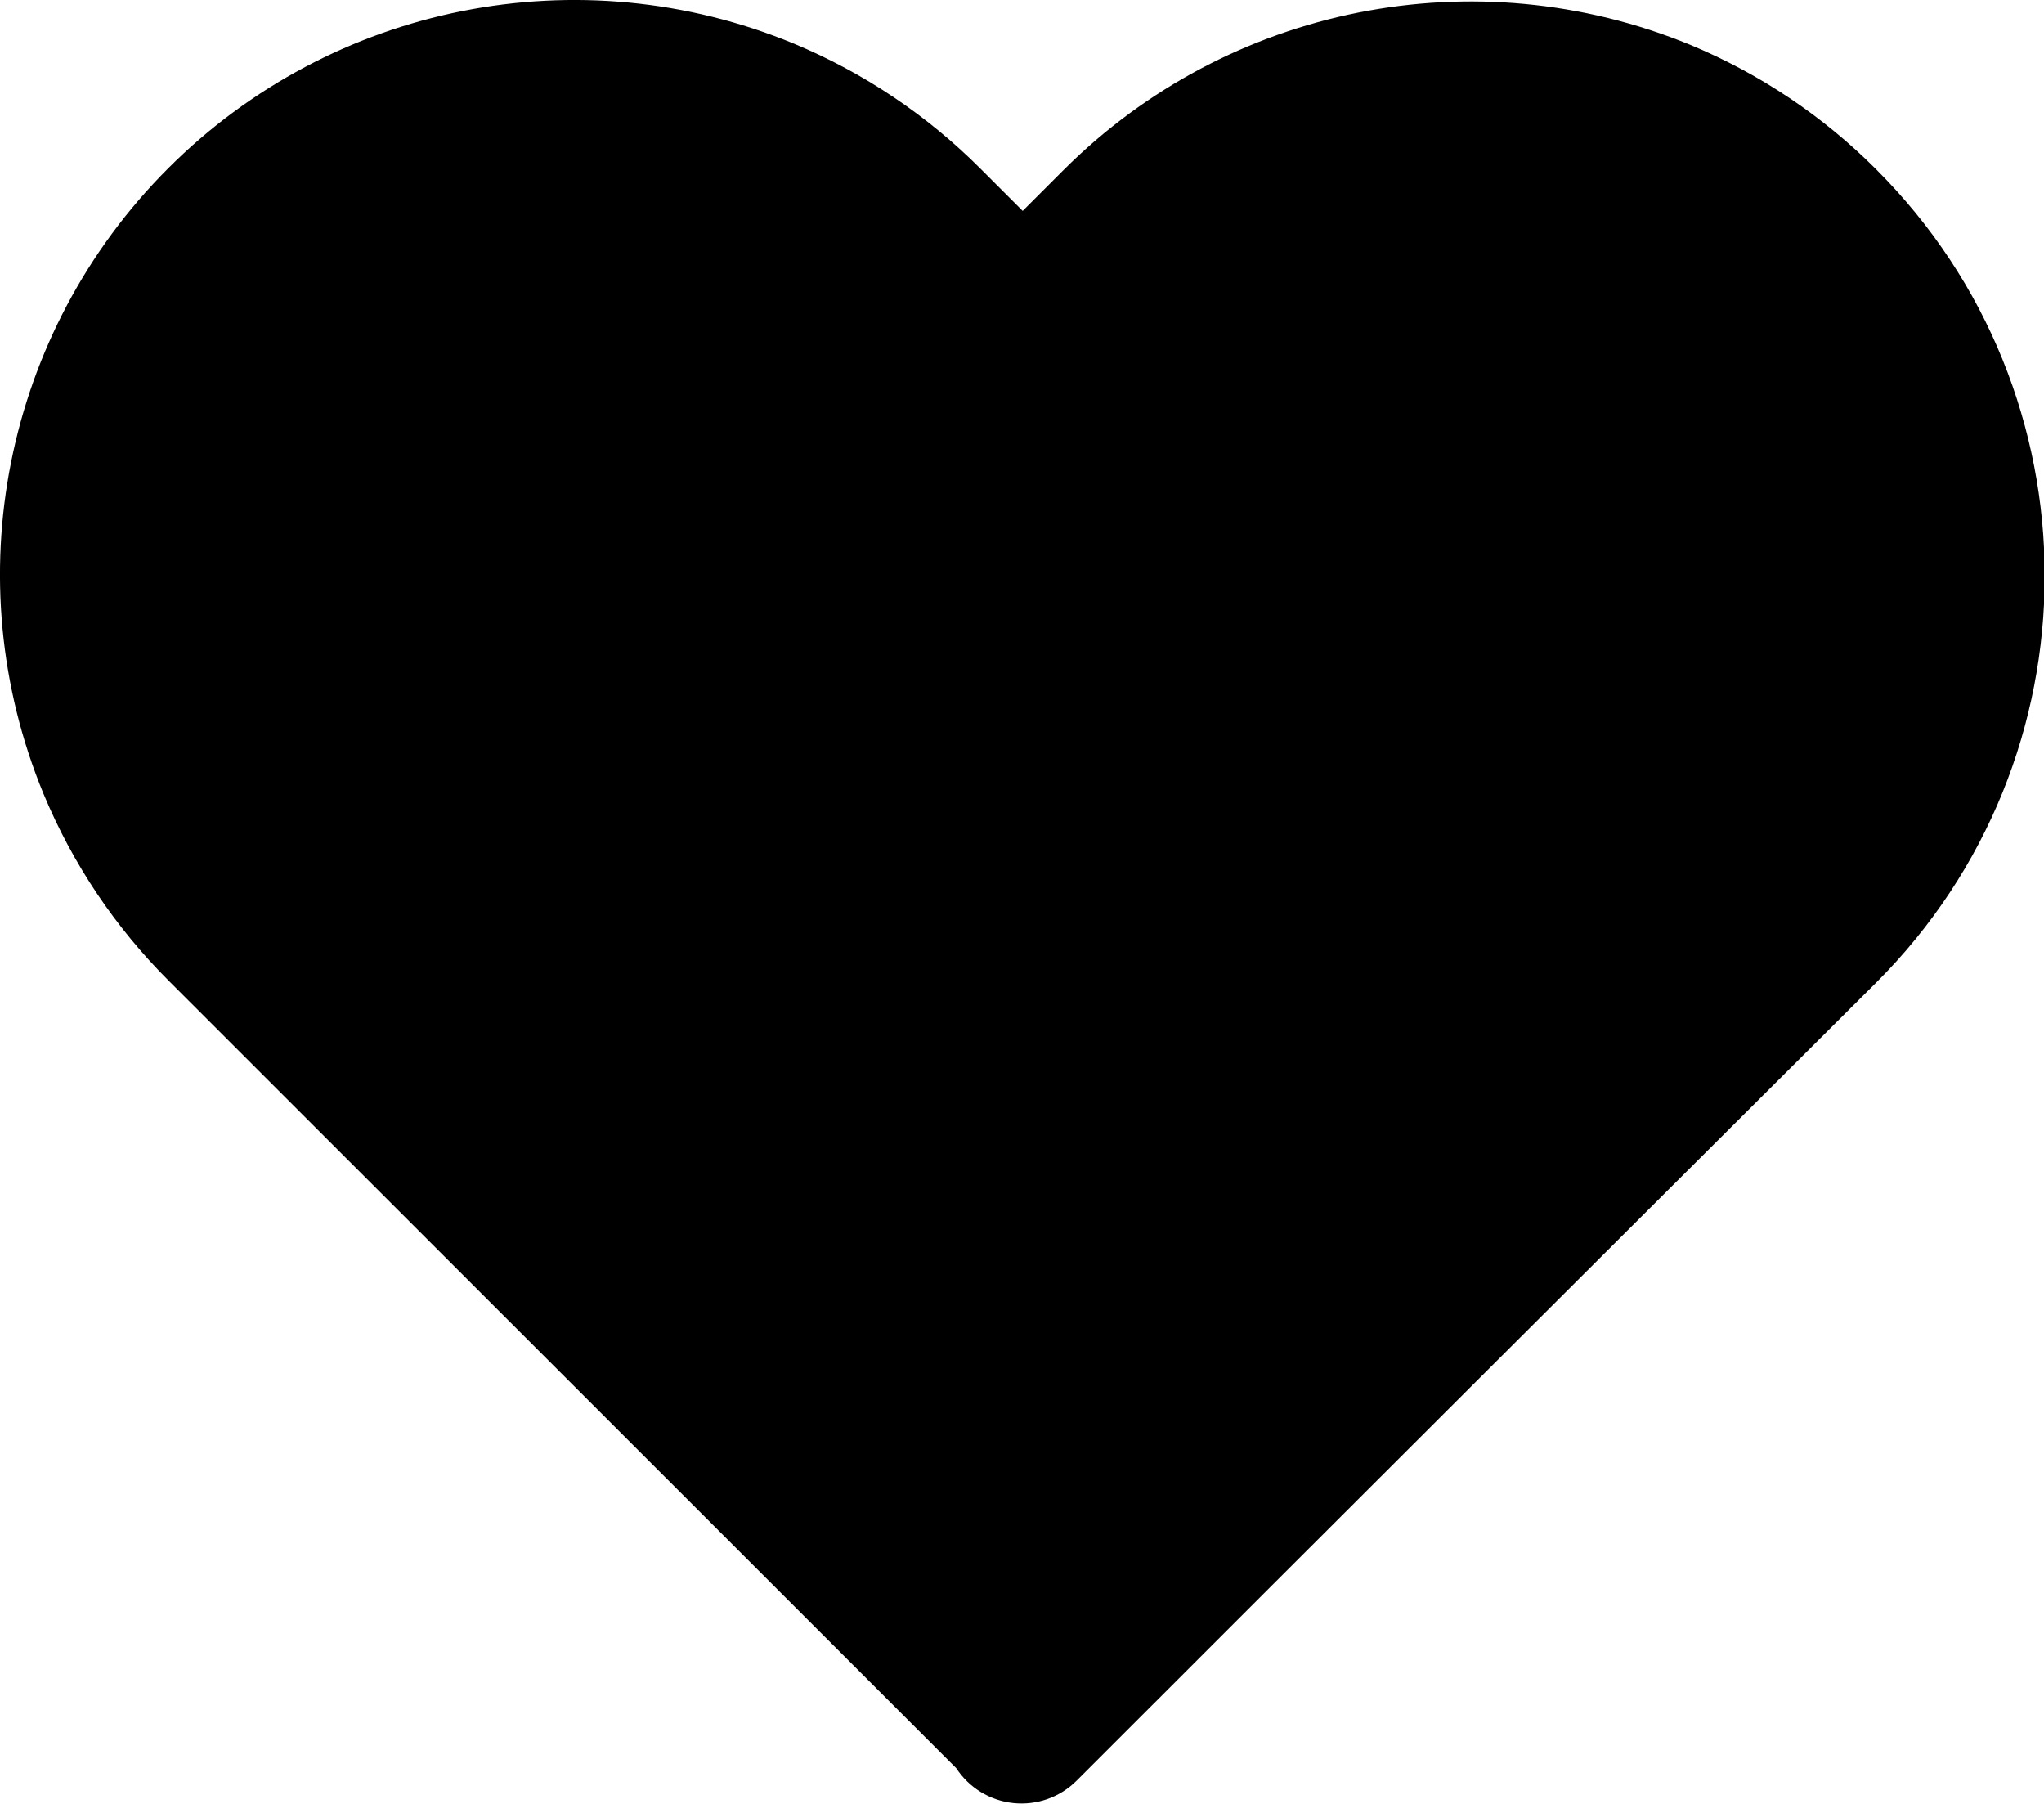
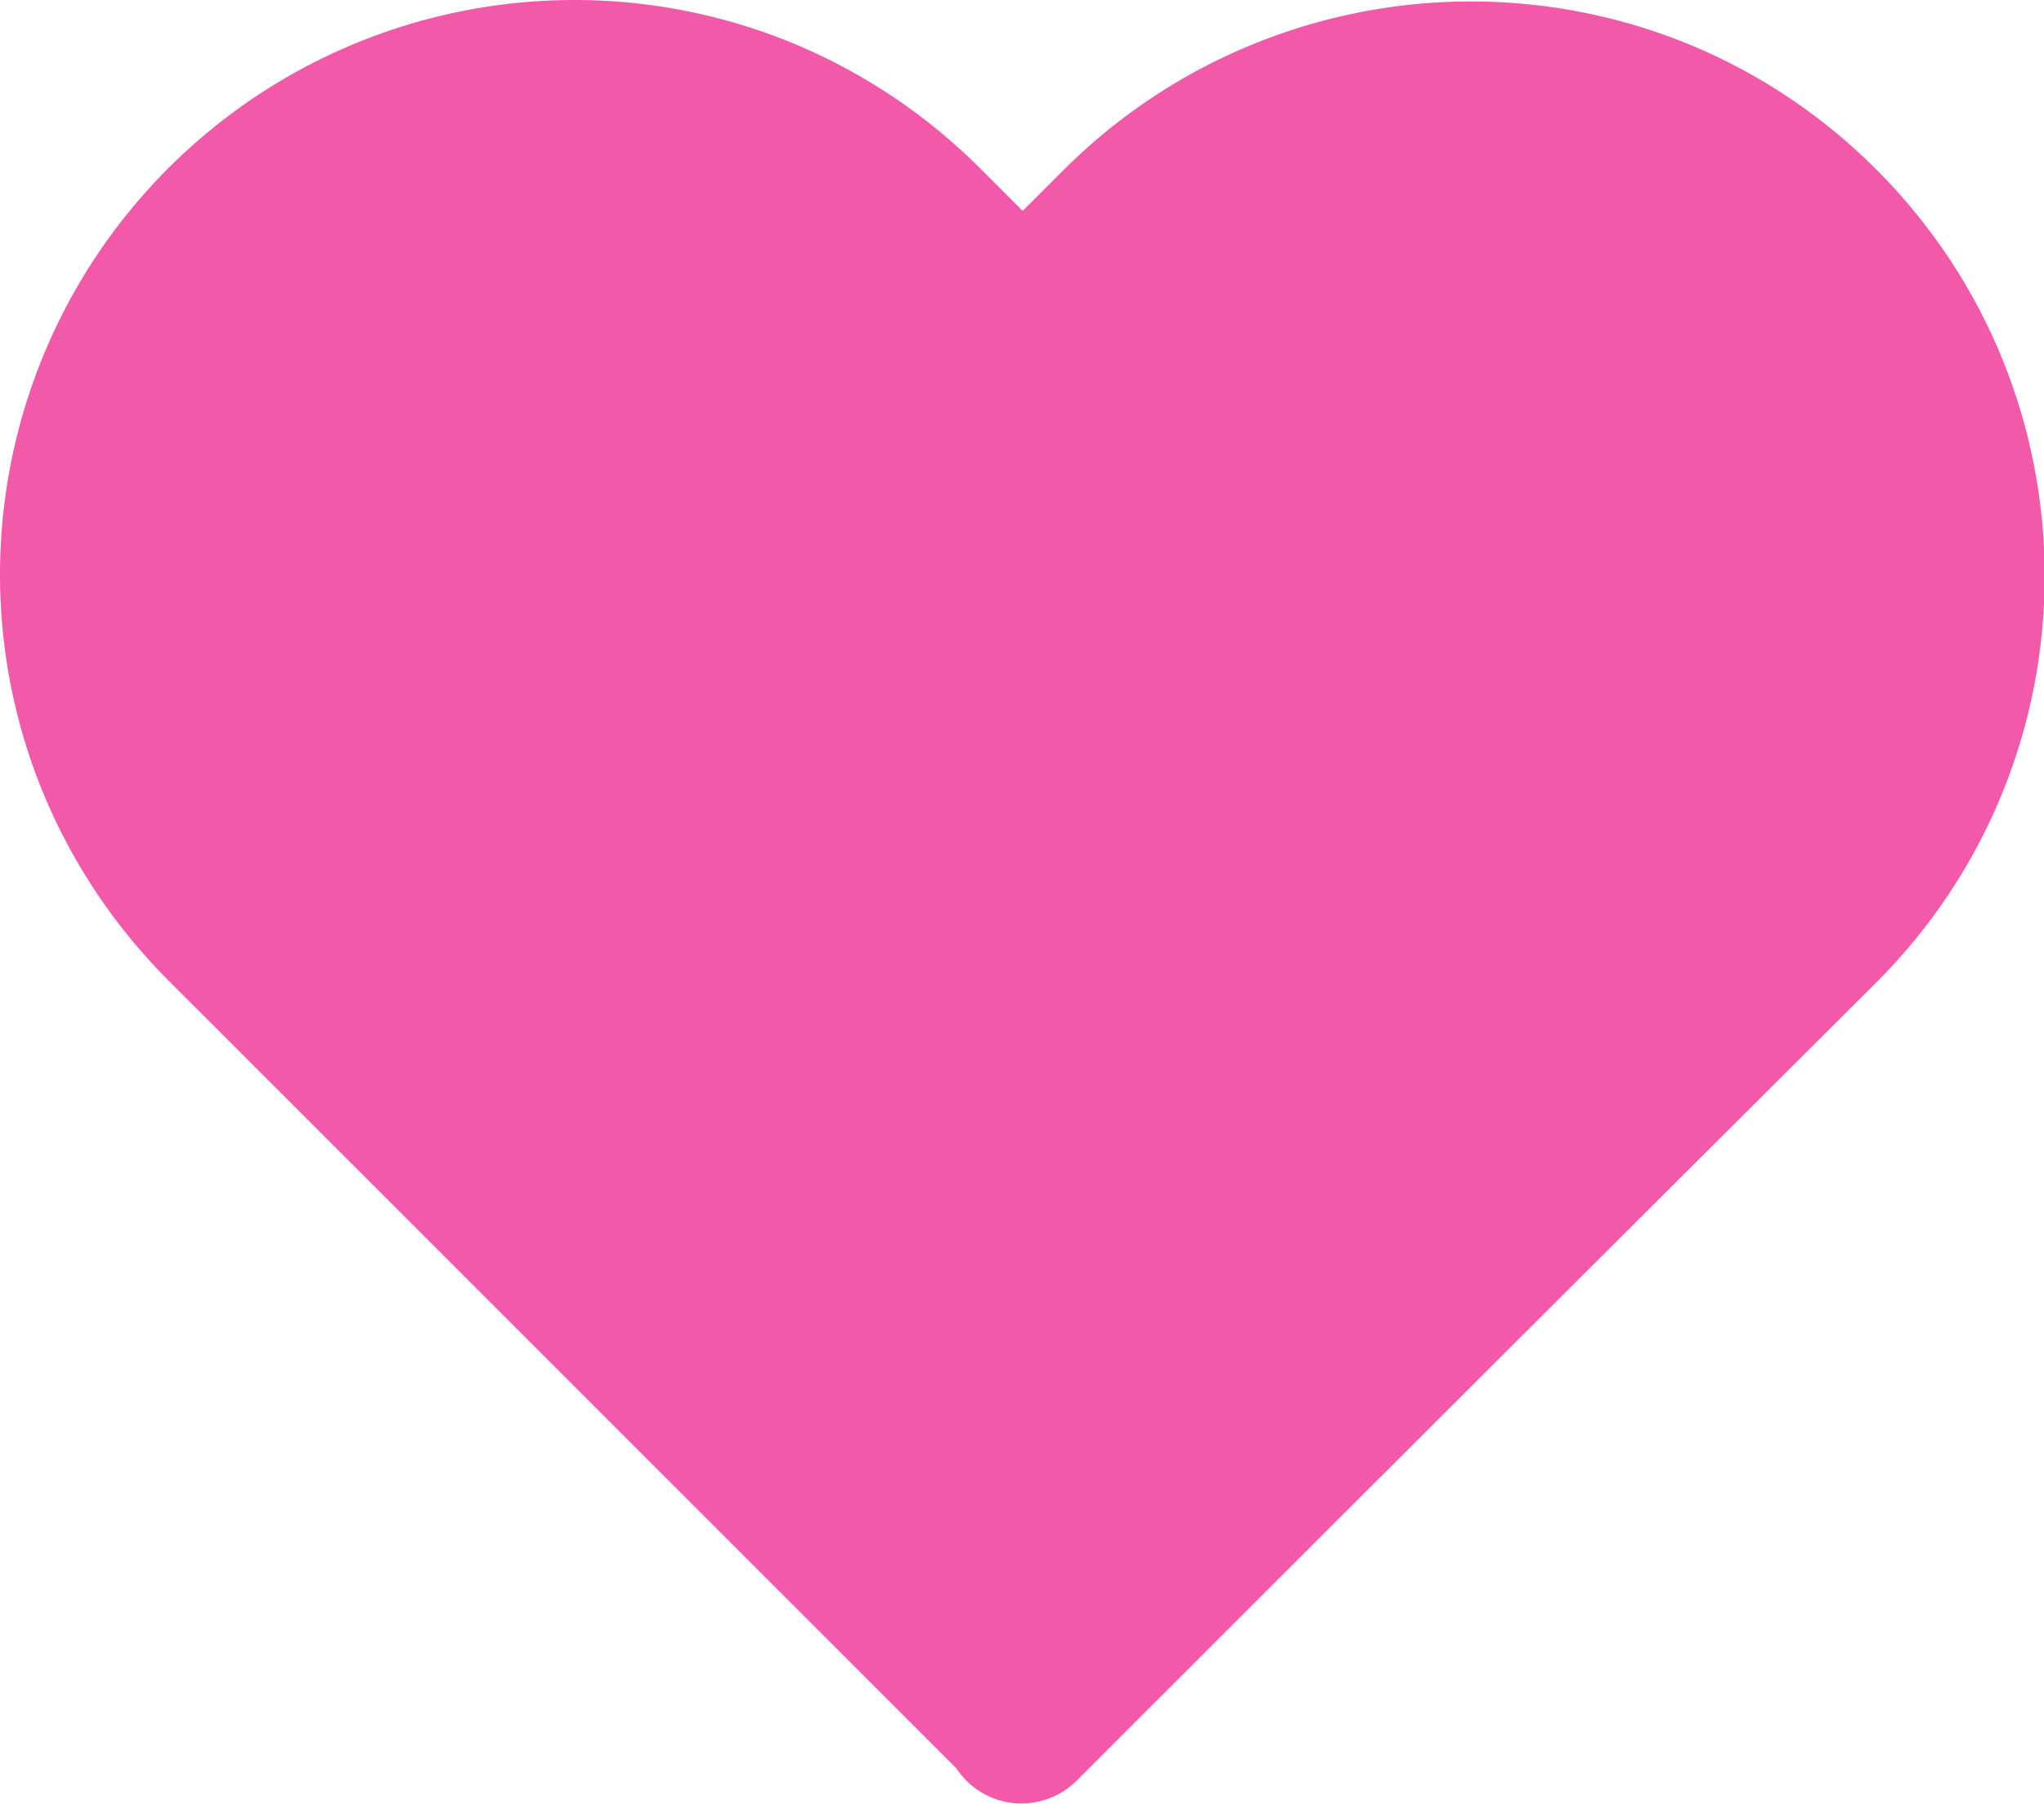
<svg xmlns="http://www.w3.org/2000/svg" viewBox="0 0 74.45 65.68">
-   <g id="Слой_2" data-name="Слой 2">
-     <g id="Слой_1-2" data-name="Слой 1">
-       <path d="M61.56,1.63a20.86,20.86,0,0,1,6.78,4.54h0a20.93,20.93,0,0,1,0,29.61Q53.75,50.31,39.21,64.85a2.84,2.84,0,0,1-4.38-.46L6.15,35.72a21,21,0,0,1-4.56-6.8A20.92,20.92,0,0,1,28.92,1.59a21,21,0,0,1,6.8,4.56l1.53,1.53,1.5-1.5A21,21,0,0,1,61.56,1.63Z" />
-     </g>
-   </g>
+   <path d="M61.56,1.63a20.86,20.86,0,0,1,6.78,4.54h0a20.93,20.93,0,0,1,0,29.61Q53.75,50.31,39.21,64.85a2.84,2.84,0,0,1-4.38-.46L6.15,35.72a21,21,0,0,1-4.56-6.8A20.92,20.92,0,0,1,28.92,1.59a21,21,0,0,1,6.8,4.56l1.53,1.53,1.5-1.5A21,21,0,0,1,61.56,1.63Z" fill="#f259a9" />
</svg>
